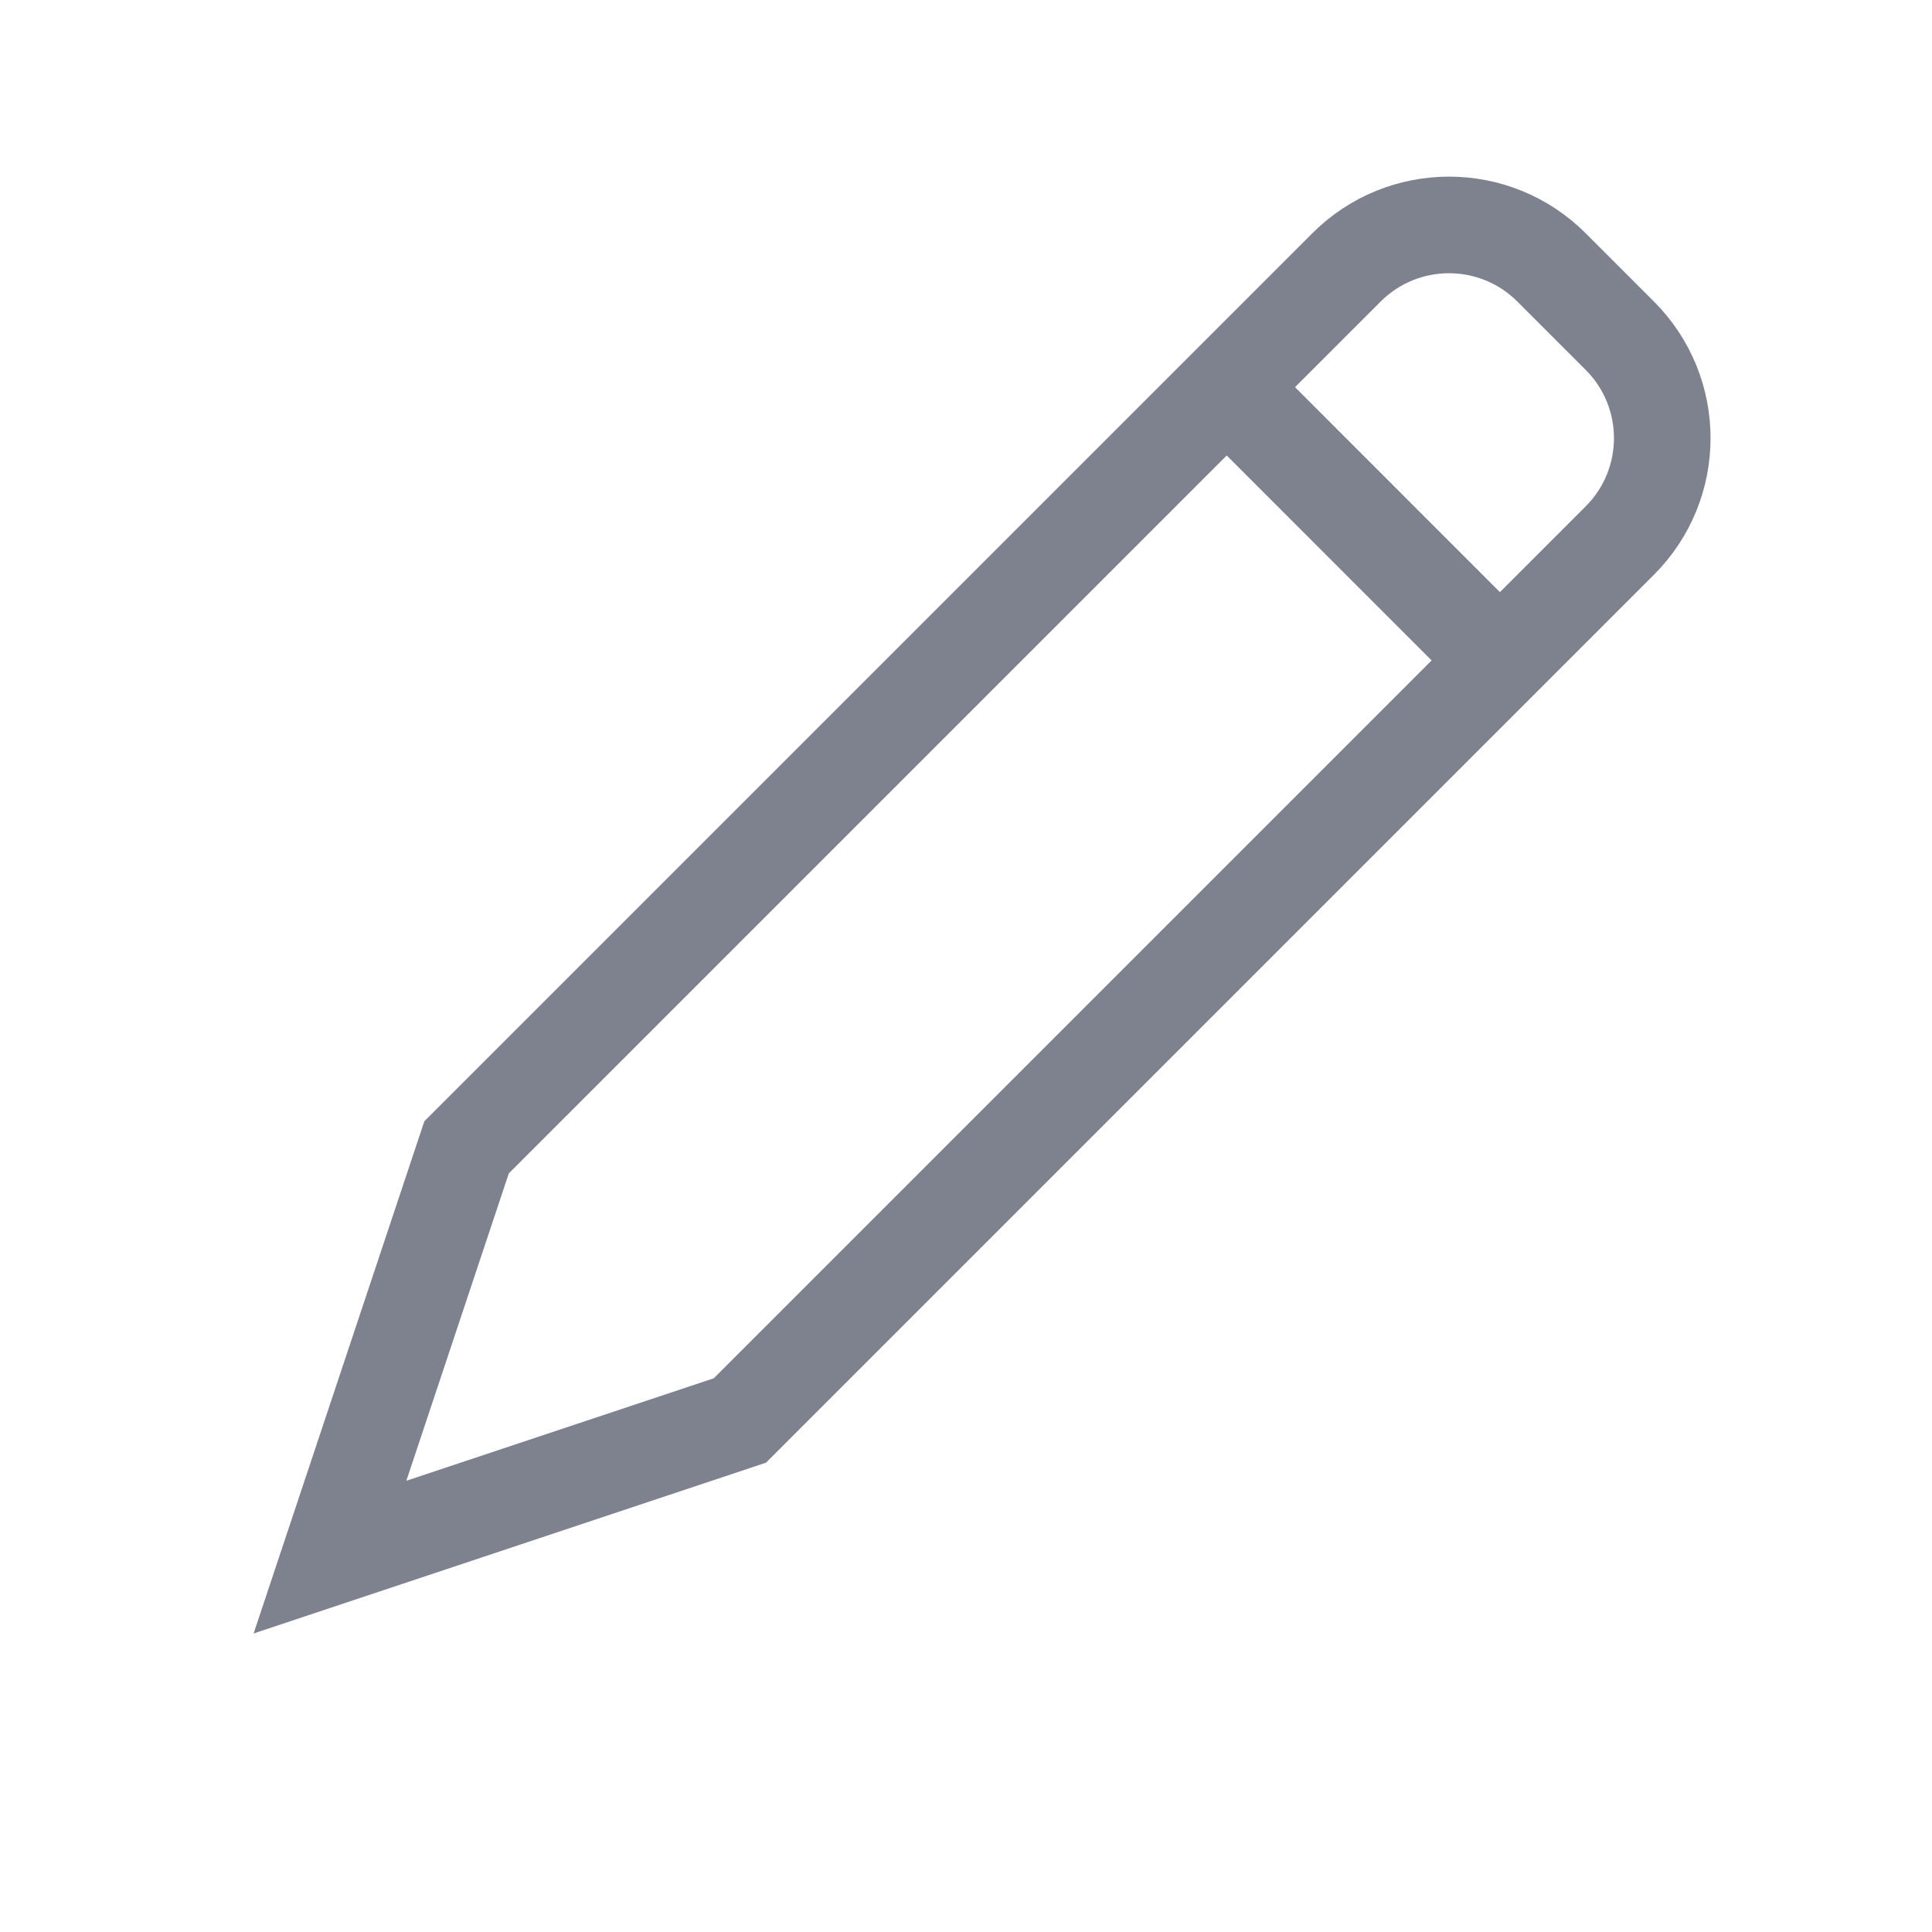
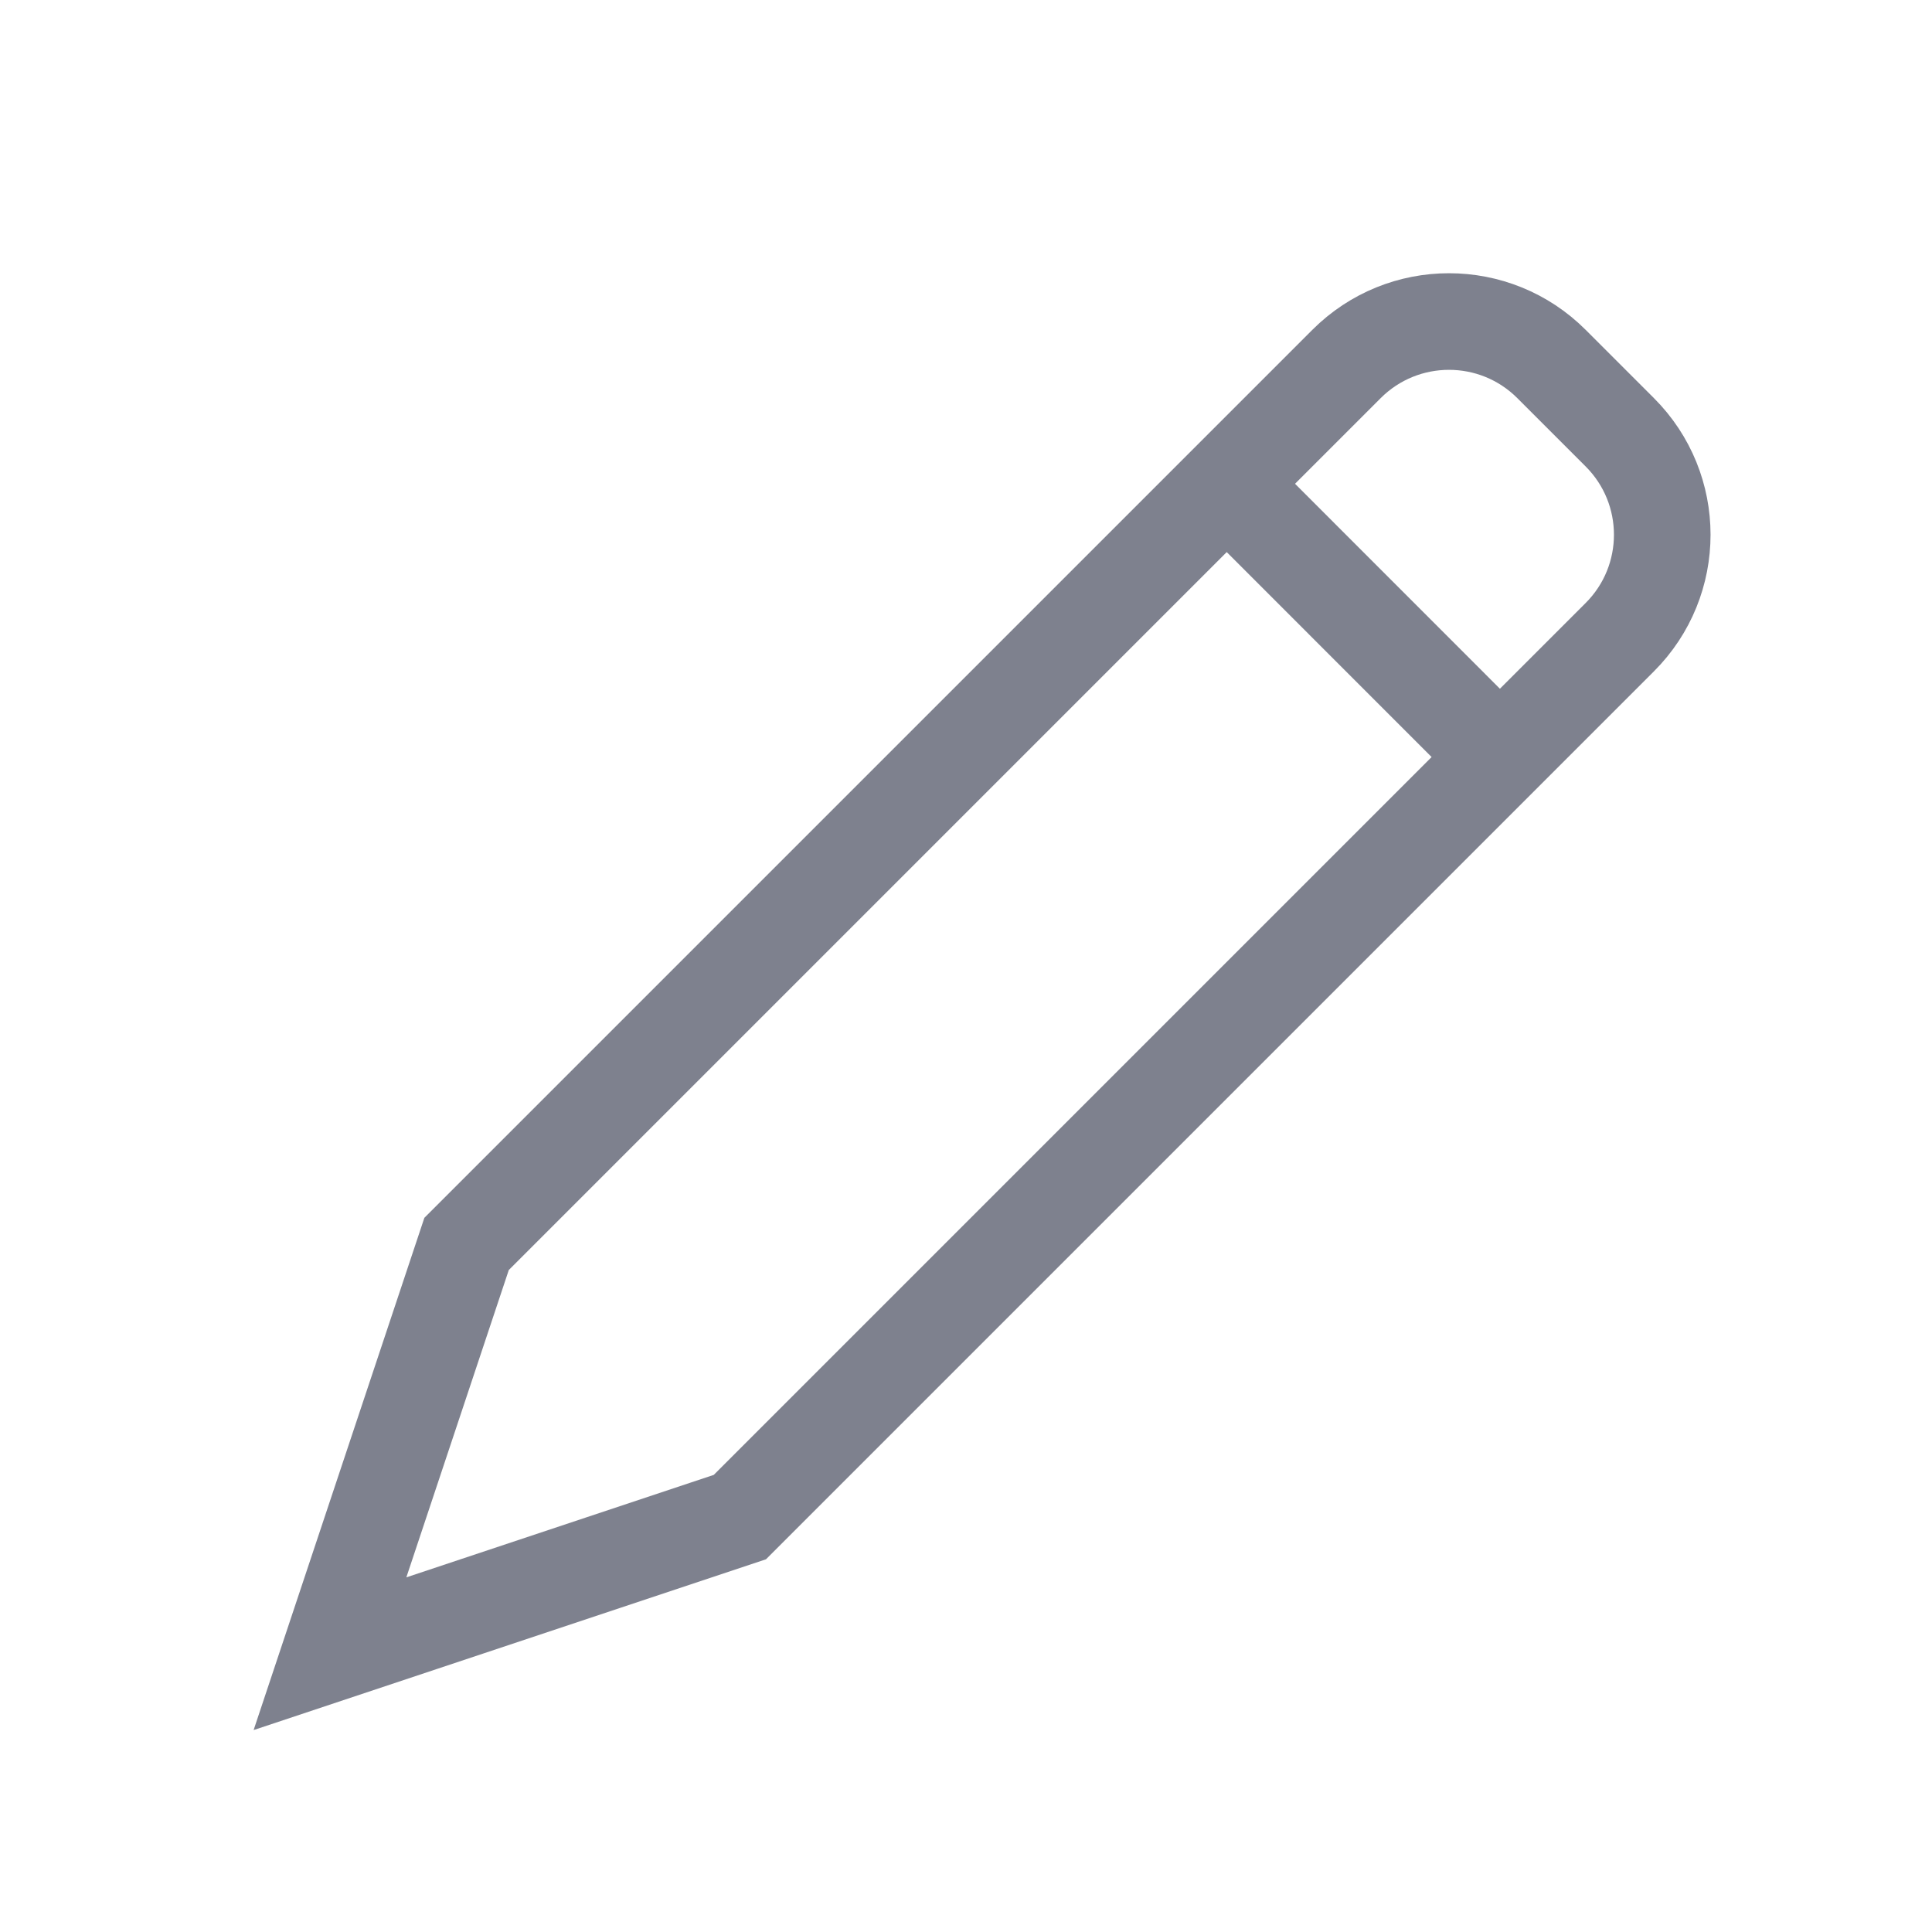
<svg xmlns="http://www.w3.org/2000/svg" width="20" height="20" viewBox="0 0 20 20" fill="none">
-   <path d="M13.939 2.768C14.525 2.182 15.475 2.182 16.061 2.768L16.768 3.475C17.354 4.061 17.354 5.01 16.768 5.596L7.659 14.705L3.416 16.119L4.83 11.877L13.939 2.768Z" stroke="#7E818E" />
-   <path d="M12.643 3.952L15.589 6.899" stroke="#7E818E" />
+   <path d="M13.939 3.768C14.525 3.182 15.475 3.182 16.061 3.768L16.768 4.475C17.354 5.061 17.354 6.01 16.768 6.596L7.659 15.705L3.416 17.119L4.83 12.877L13.939 3.768Z" stroke="#7E818E" />
+   <path d="M12.643 4.952L15.589 7.899" stroke="#7E818E" />
</svg>
